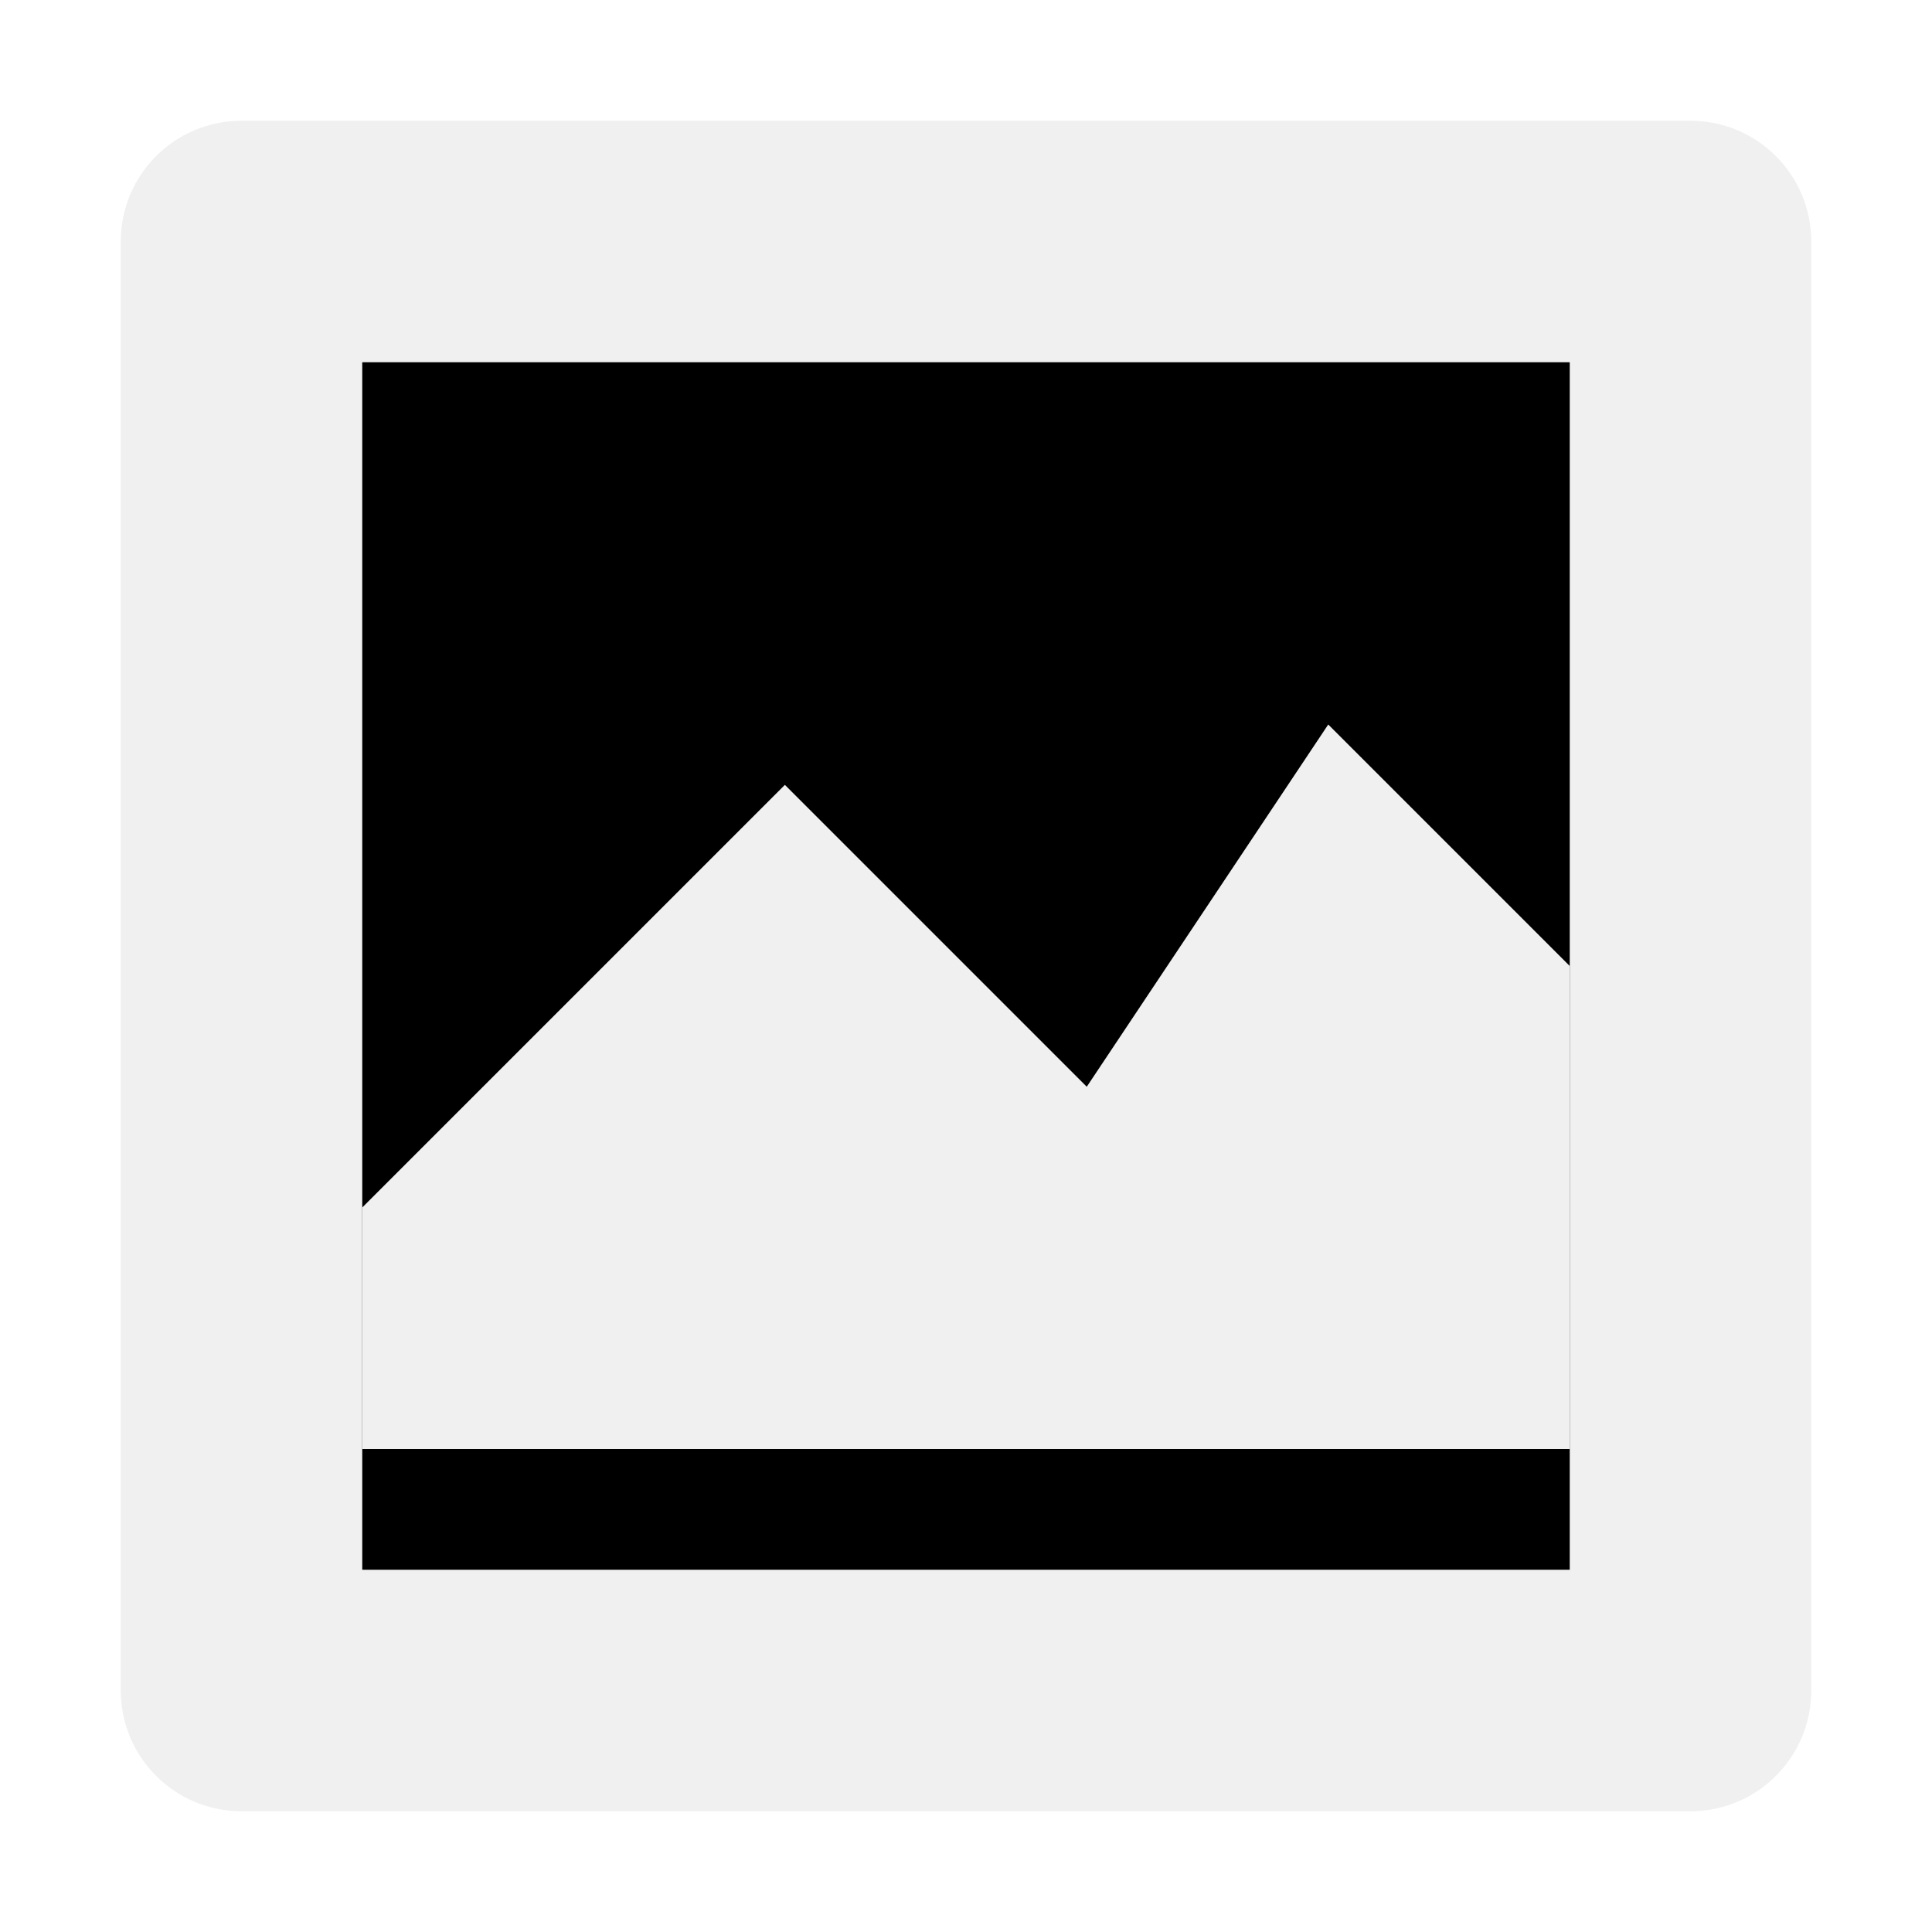
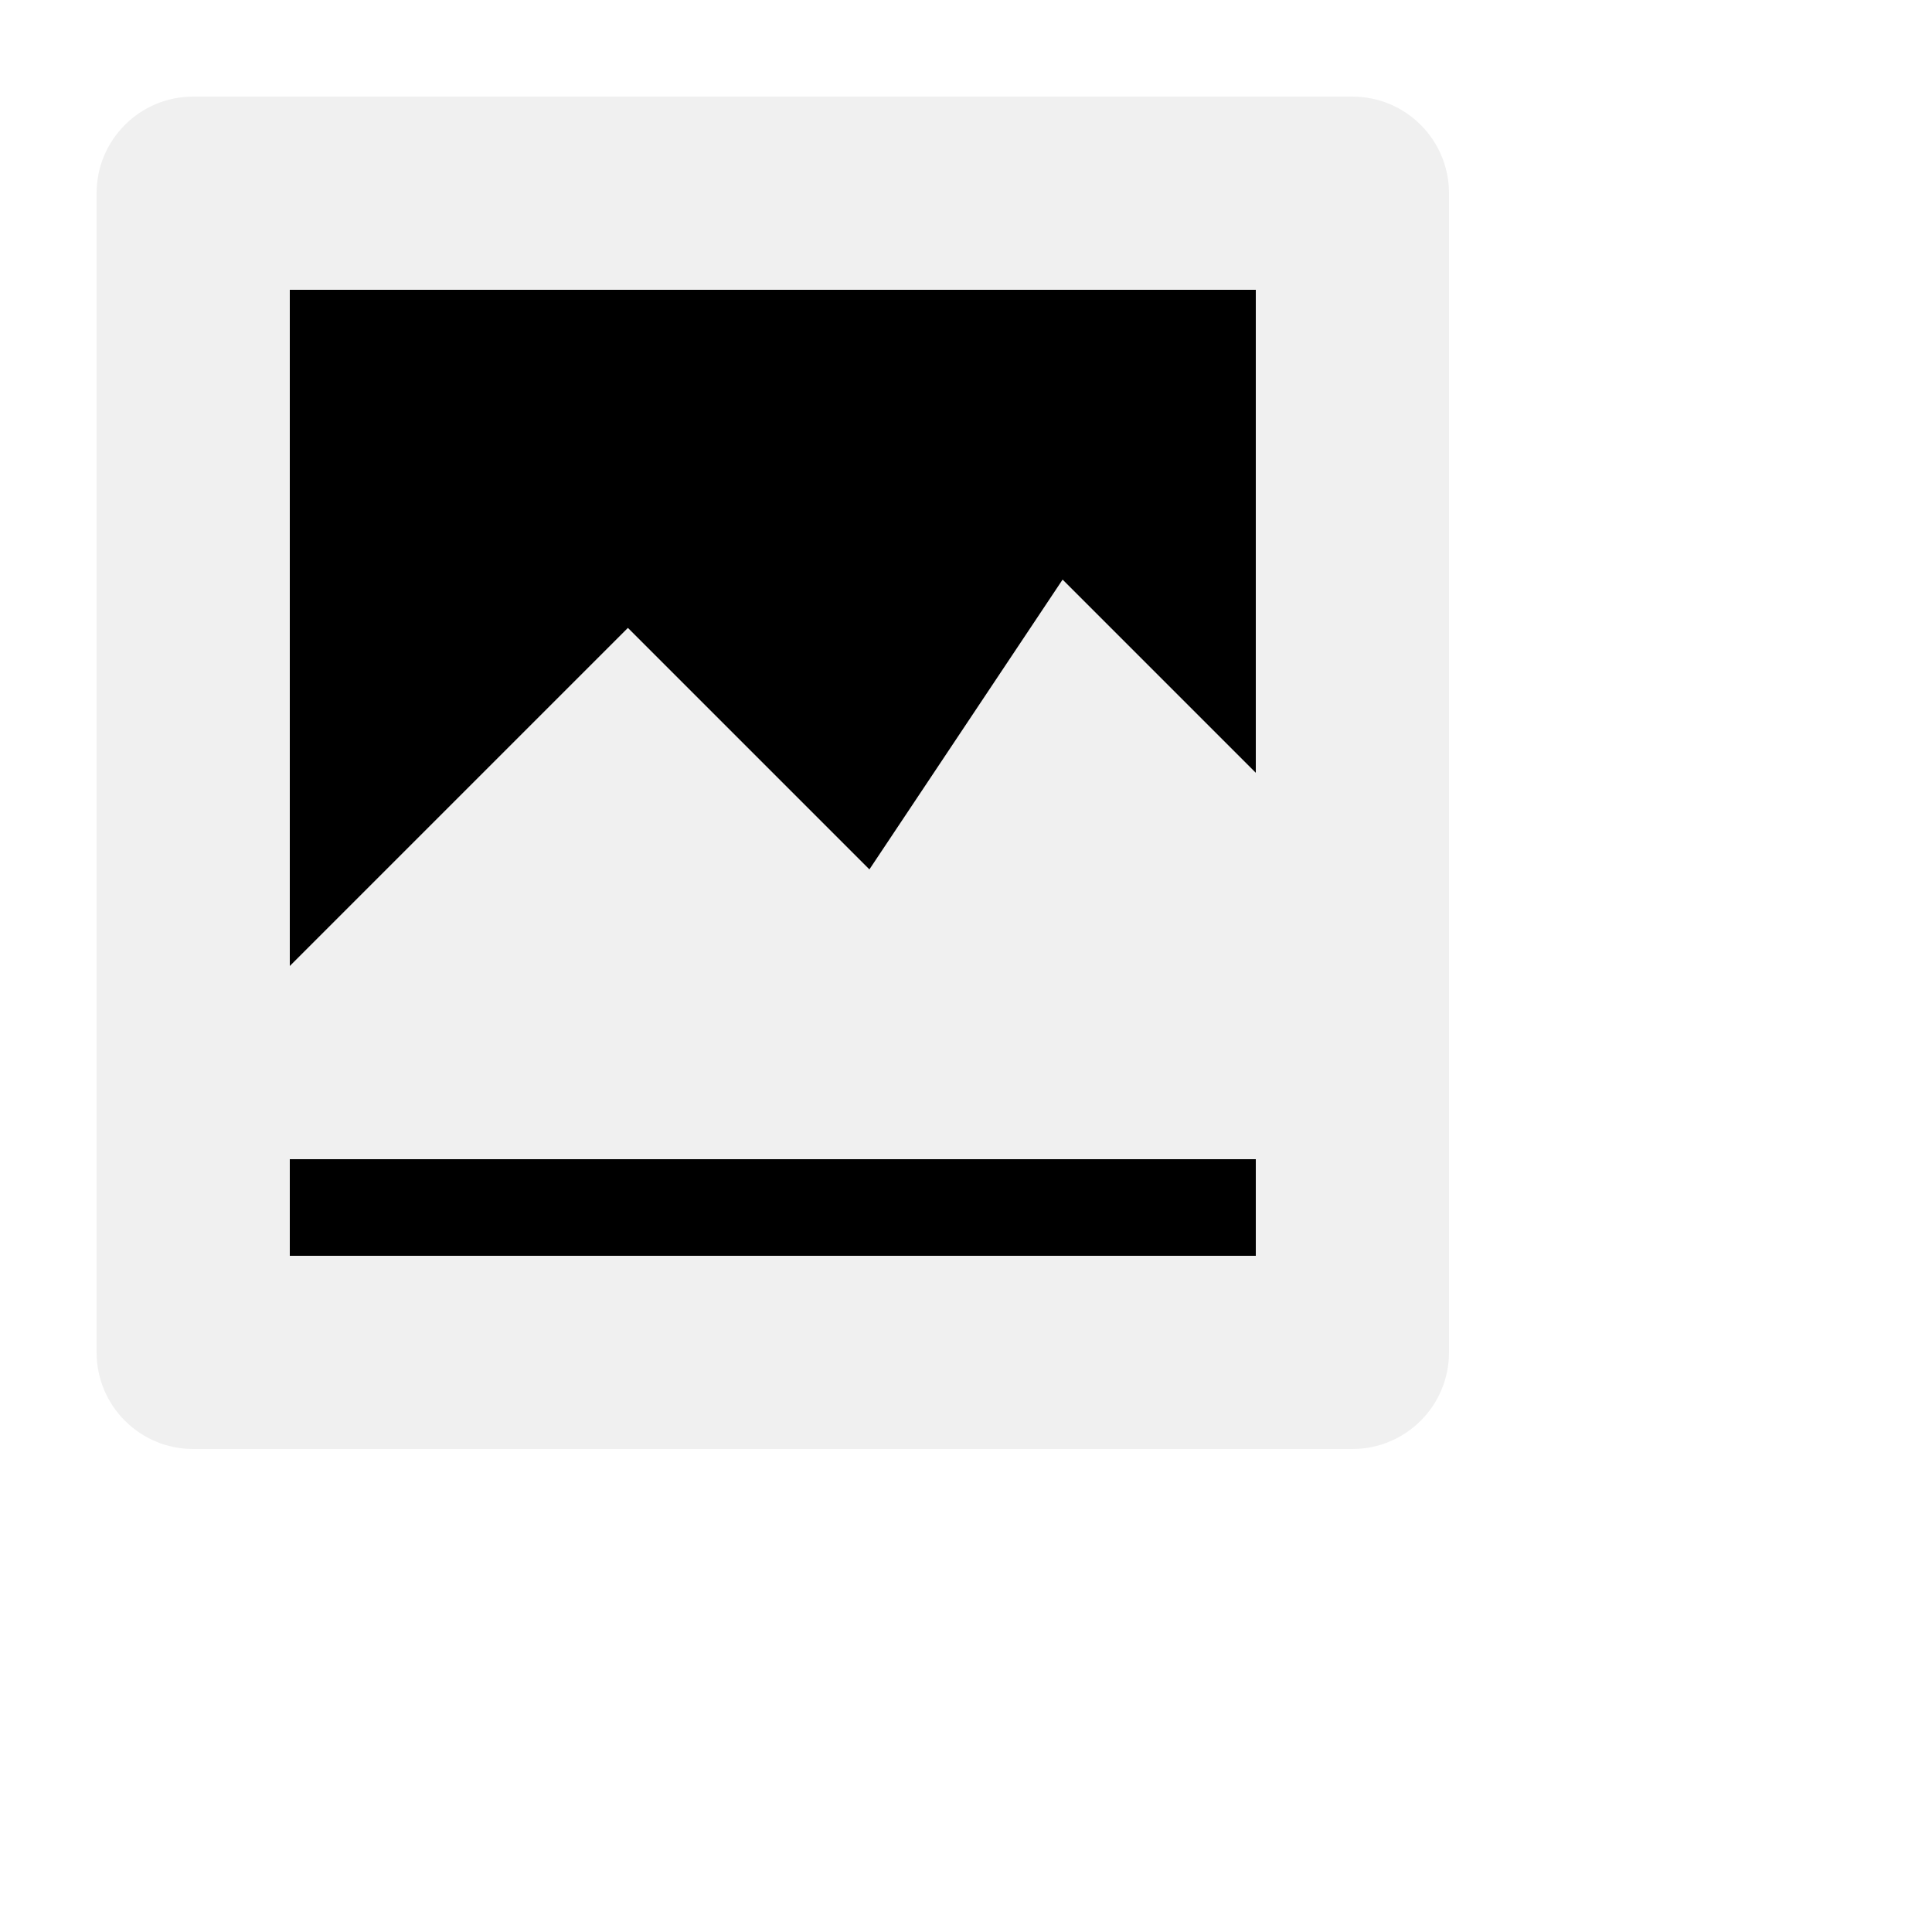
- <svg xmlns="http://www.w3.org/2000/svg" width="16" height="16" viewBox="0 0 16 16">
+ <svg xmlns="http://www.w3.org/2000/svg" width="32" height="32" viewBox="0 0 20 20">
  <rect x="1" y="1" width="14" height="14" rx="1" fill="#f0f0f0" />
  <rect x="3" y="3" width="10" height="10" fill="hole" />
  <circle cx="5.5" cy="10.5" r="1.1" fill="#f0f0f0" />
  <path d="M3 10 L6.5 6.5 L9 9 L11 6 L13 8 L13 12 L3 12 Z" fill="#f0f0f0" />
</svg>
